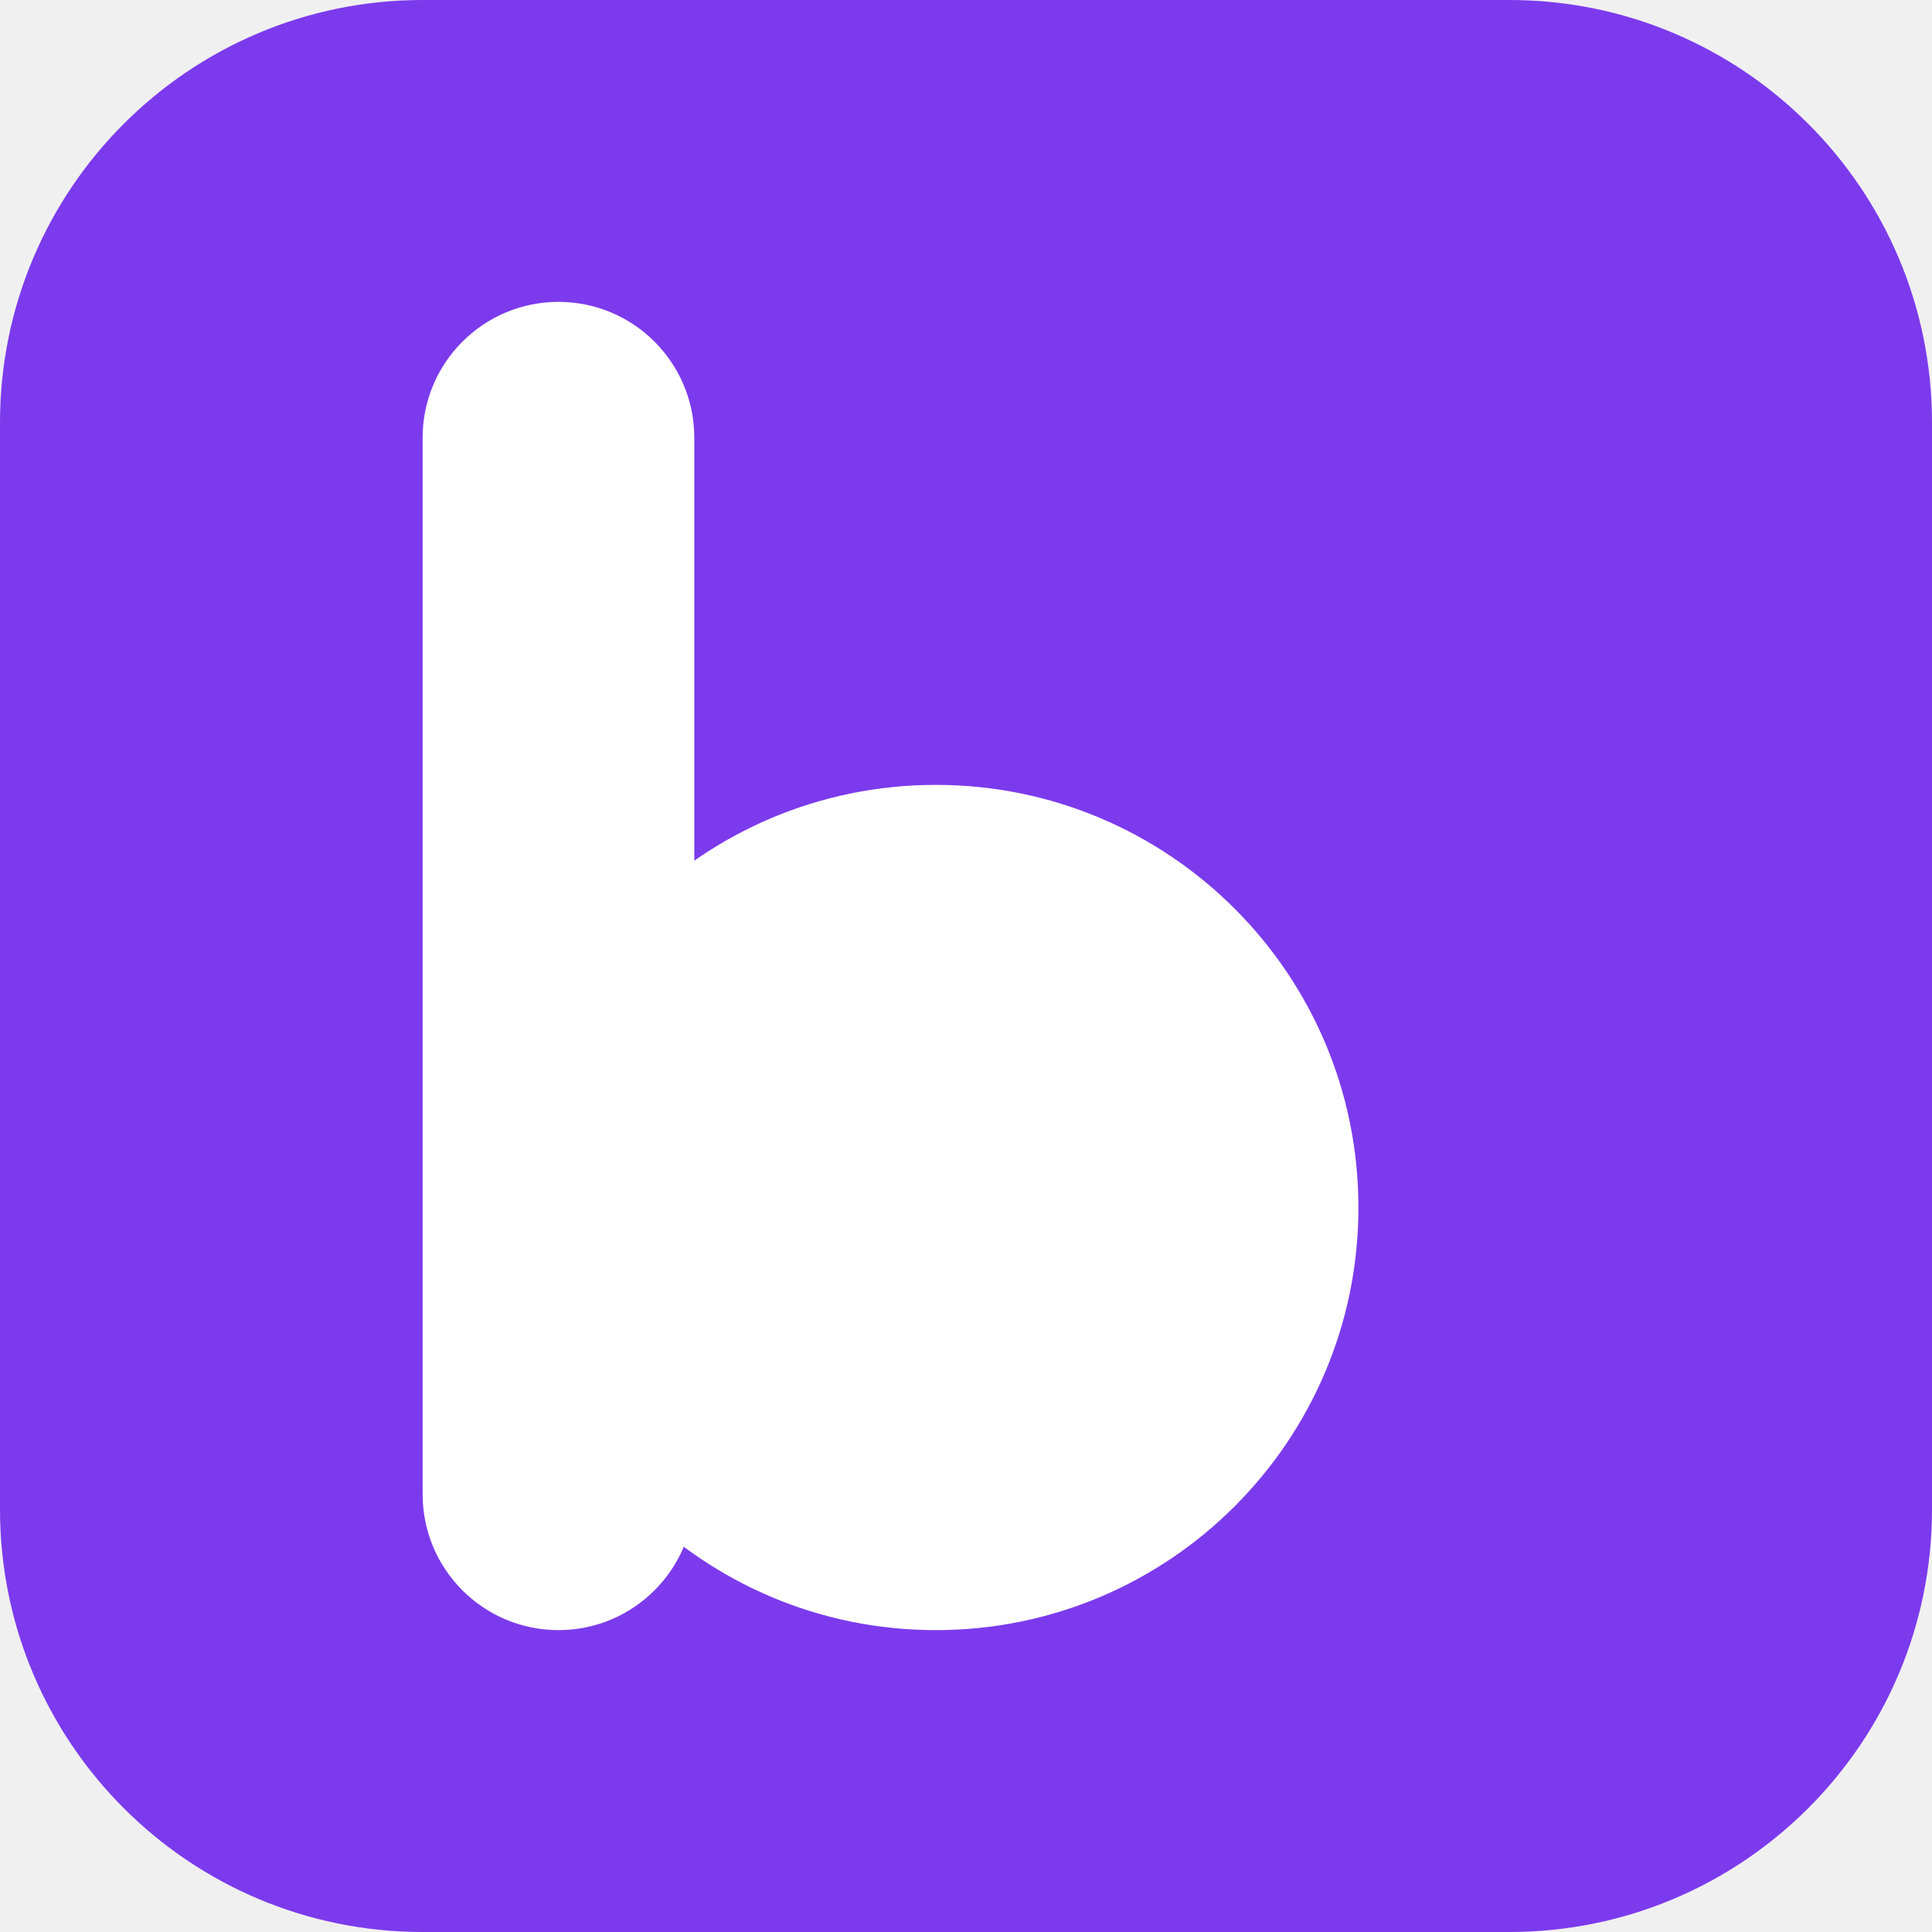
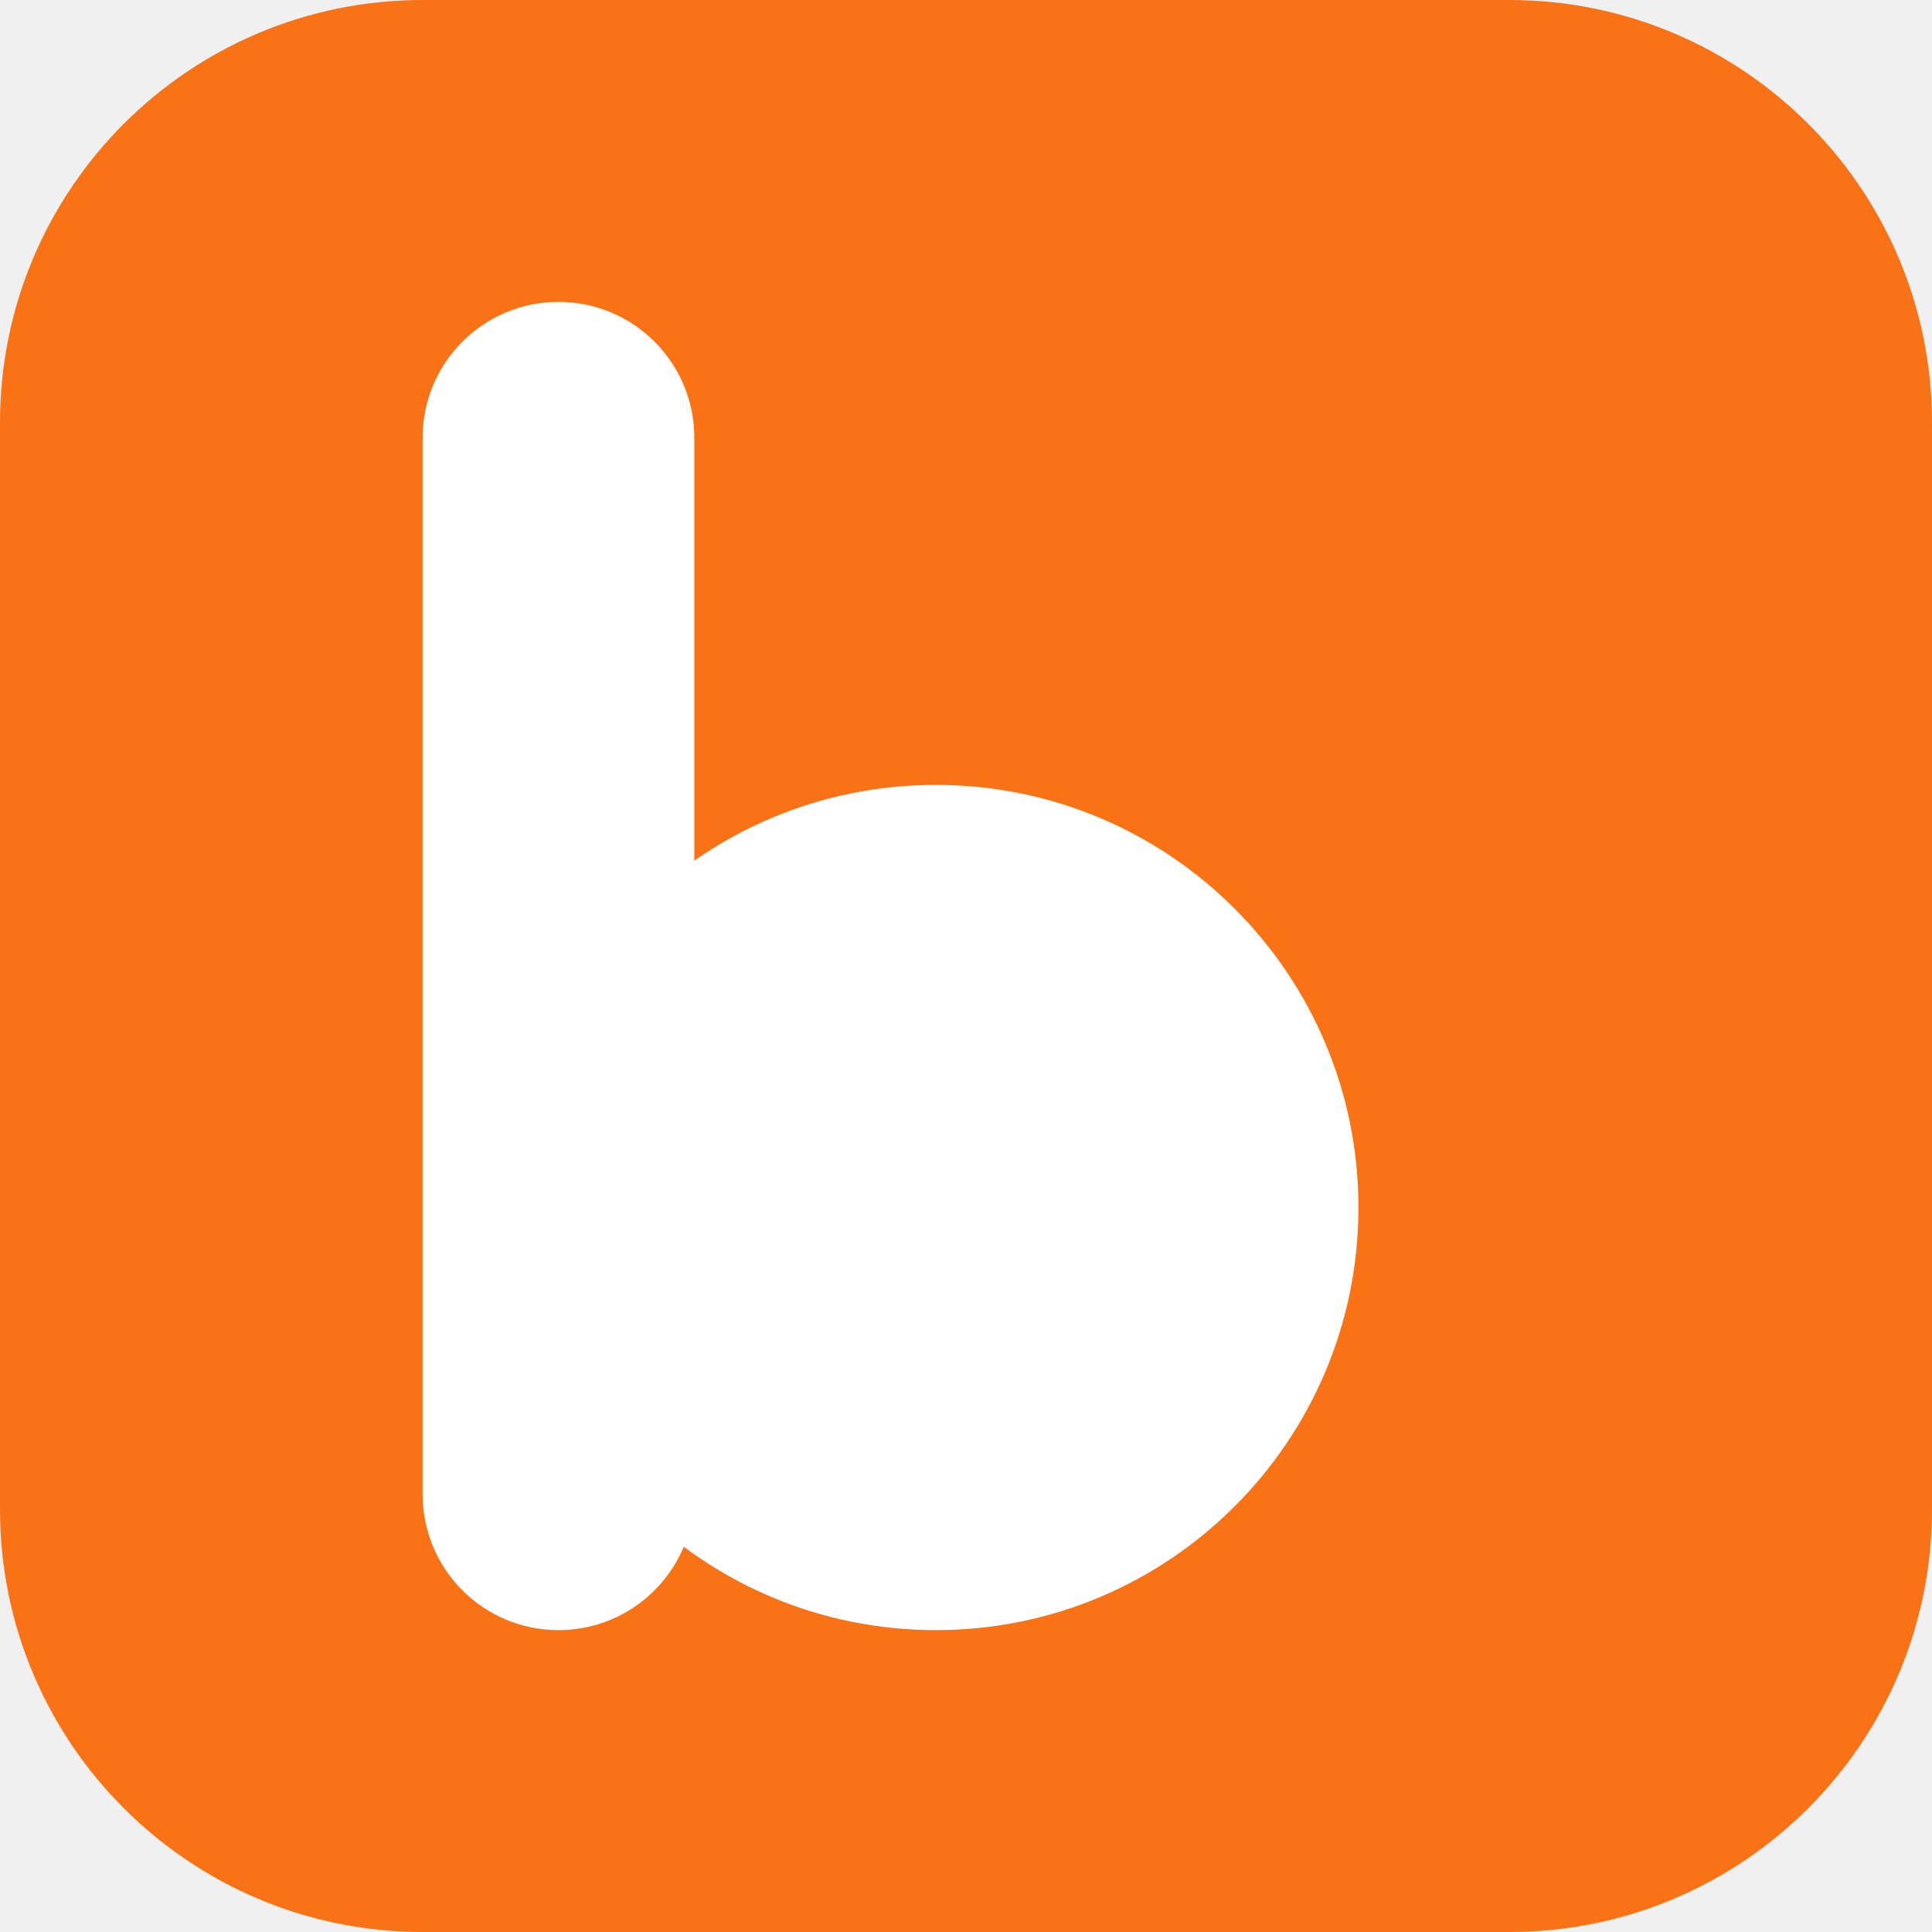
<svg xmlns="http://www.w3.org/2000/svg" viewBox="0 0 32 32">
-   <rect width="32" height="32" rx="7" fill="#7C3AED" />
+   <rect width="32" height="32" rx="7" fill="#F97316" />
  <rect x="7" y="5" width="4.5" height="22" rx="2.25" fill="white" />
  <circle cx="15.5" cy="20" r="7" fill="white" />
</svg>
